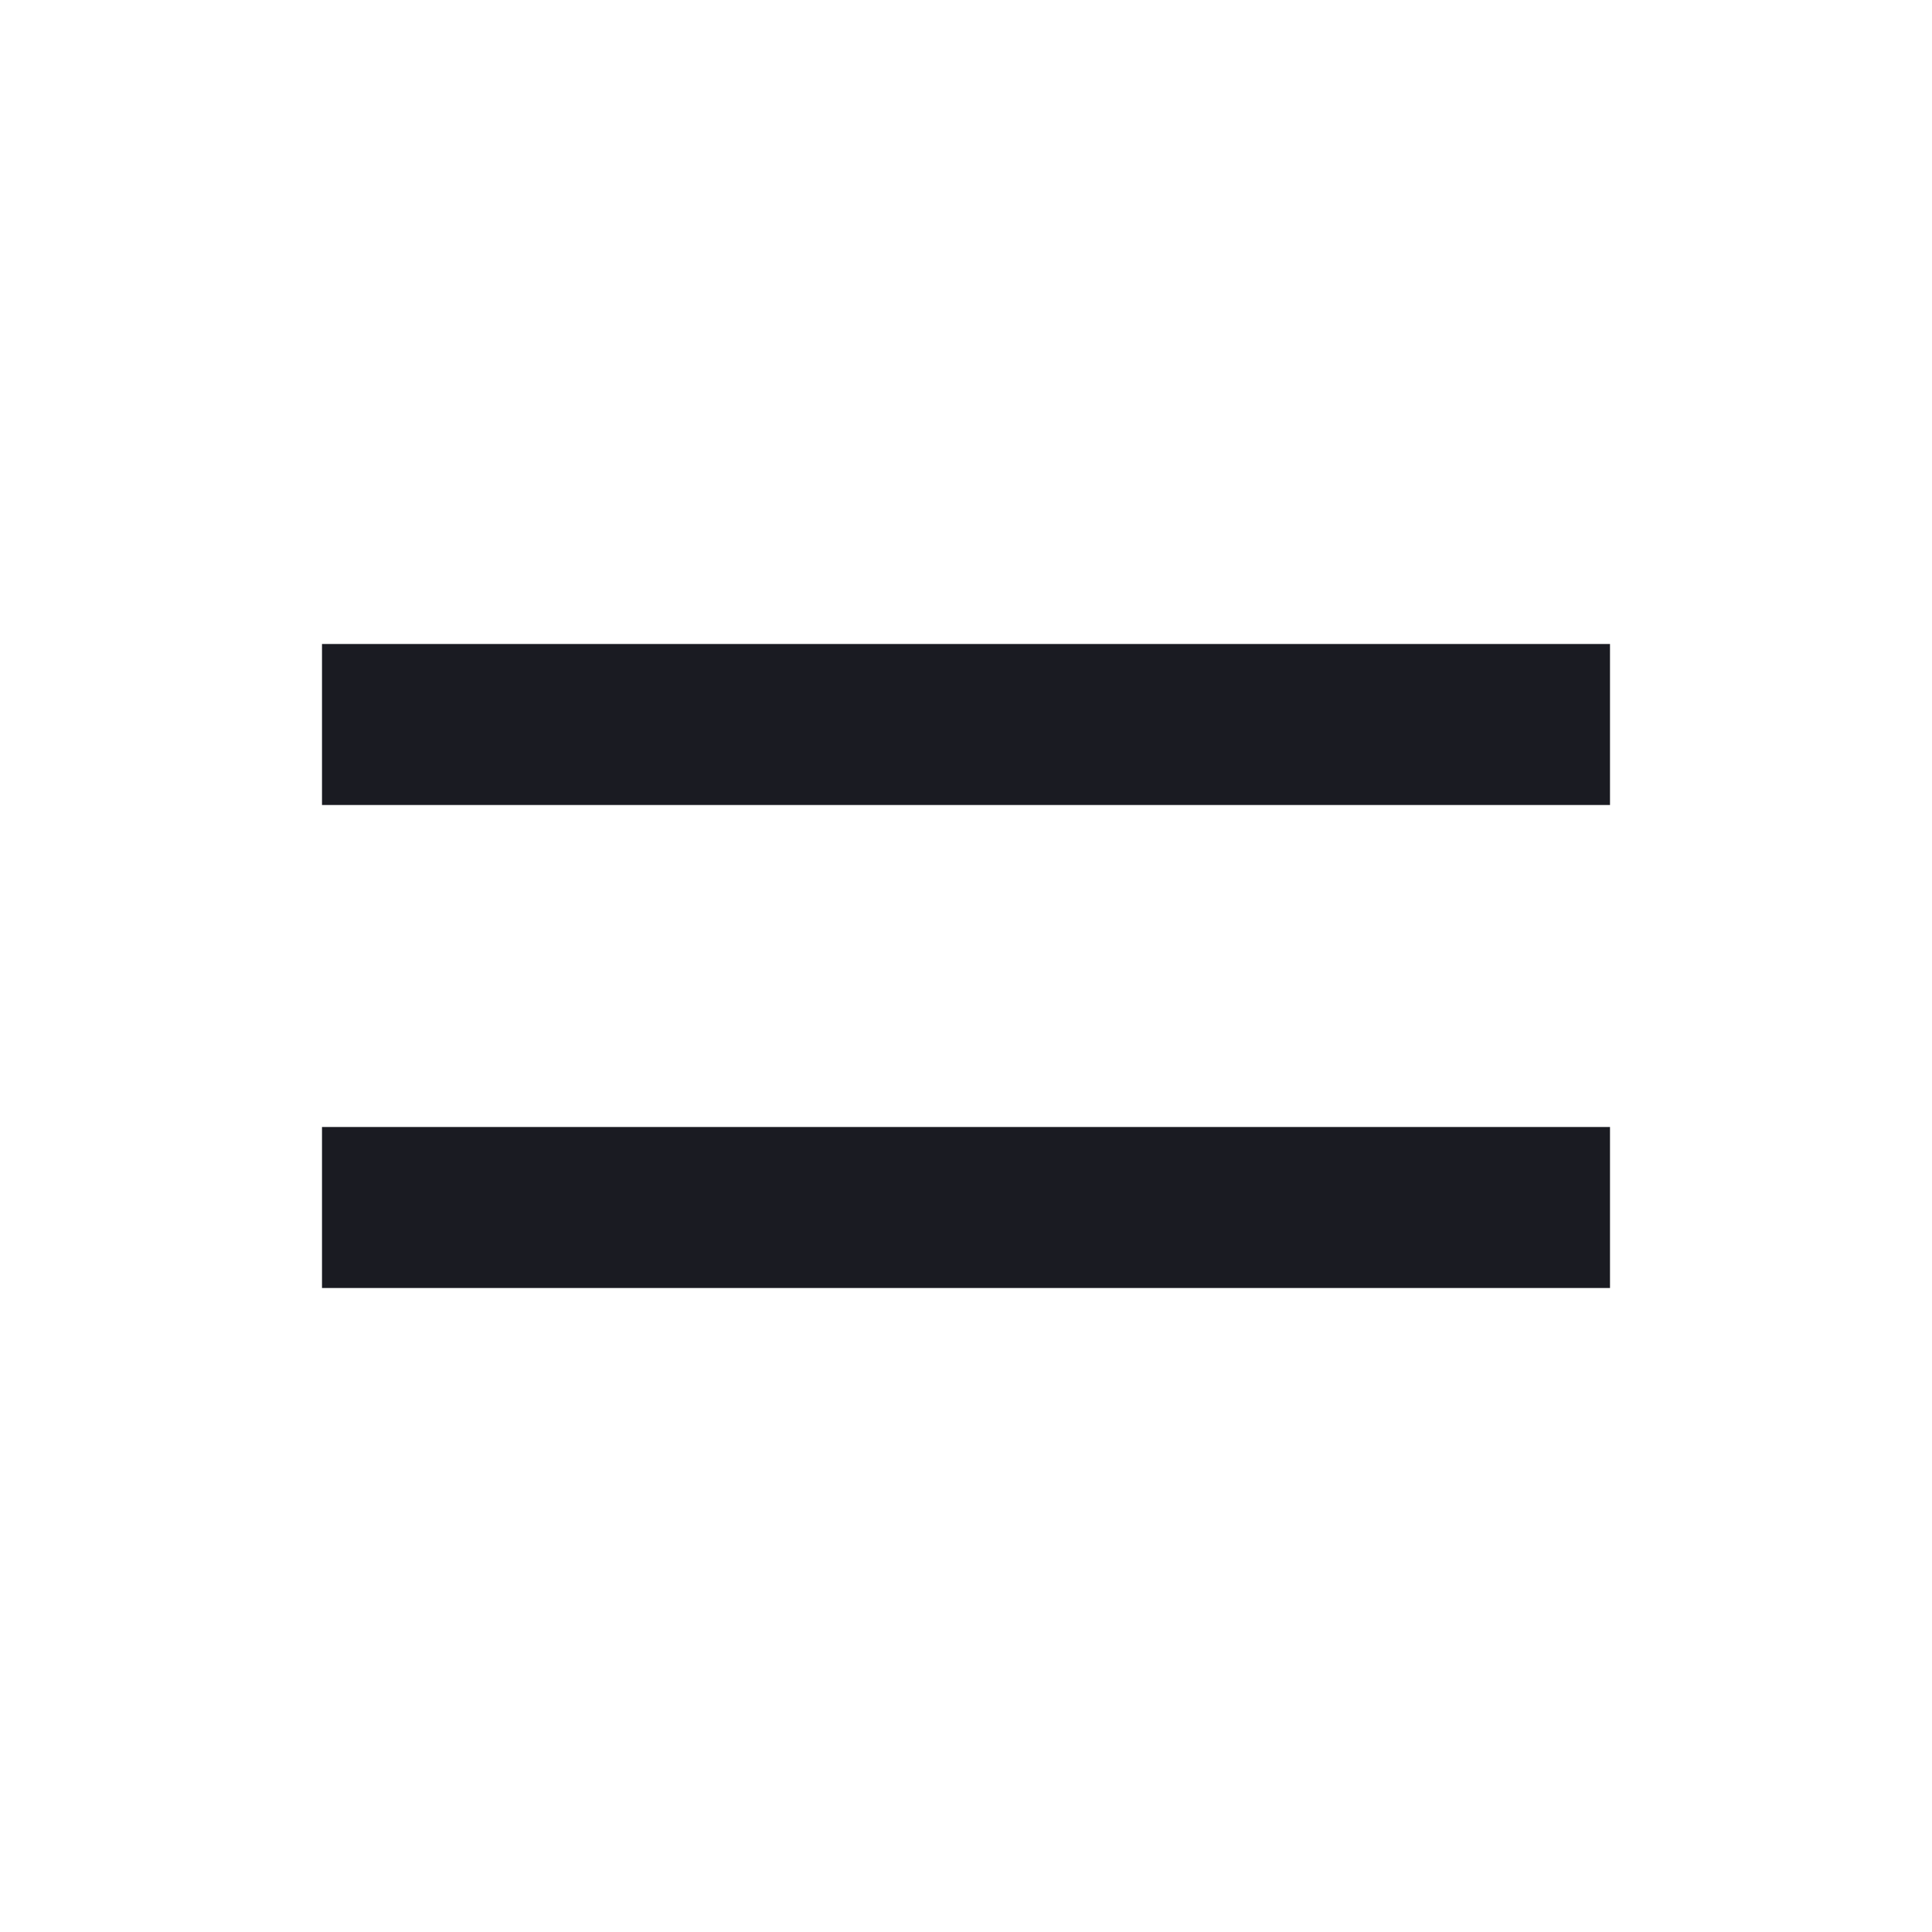
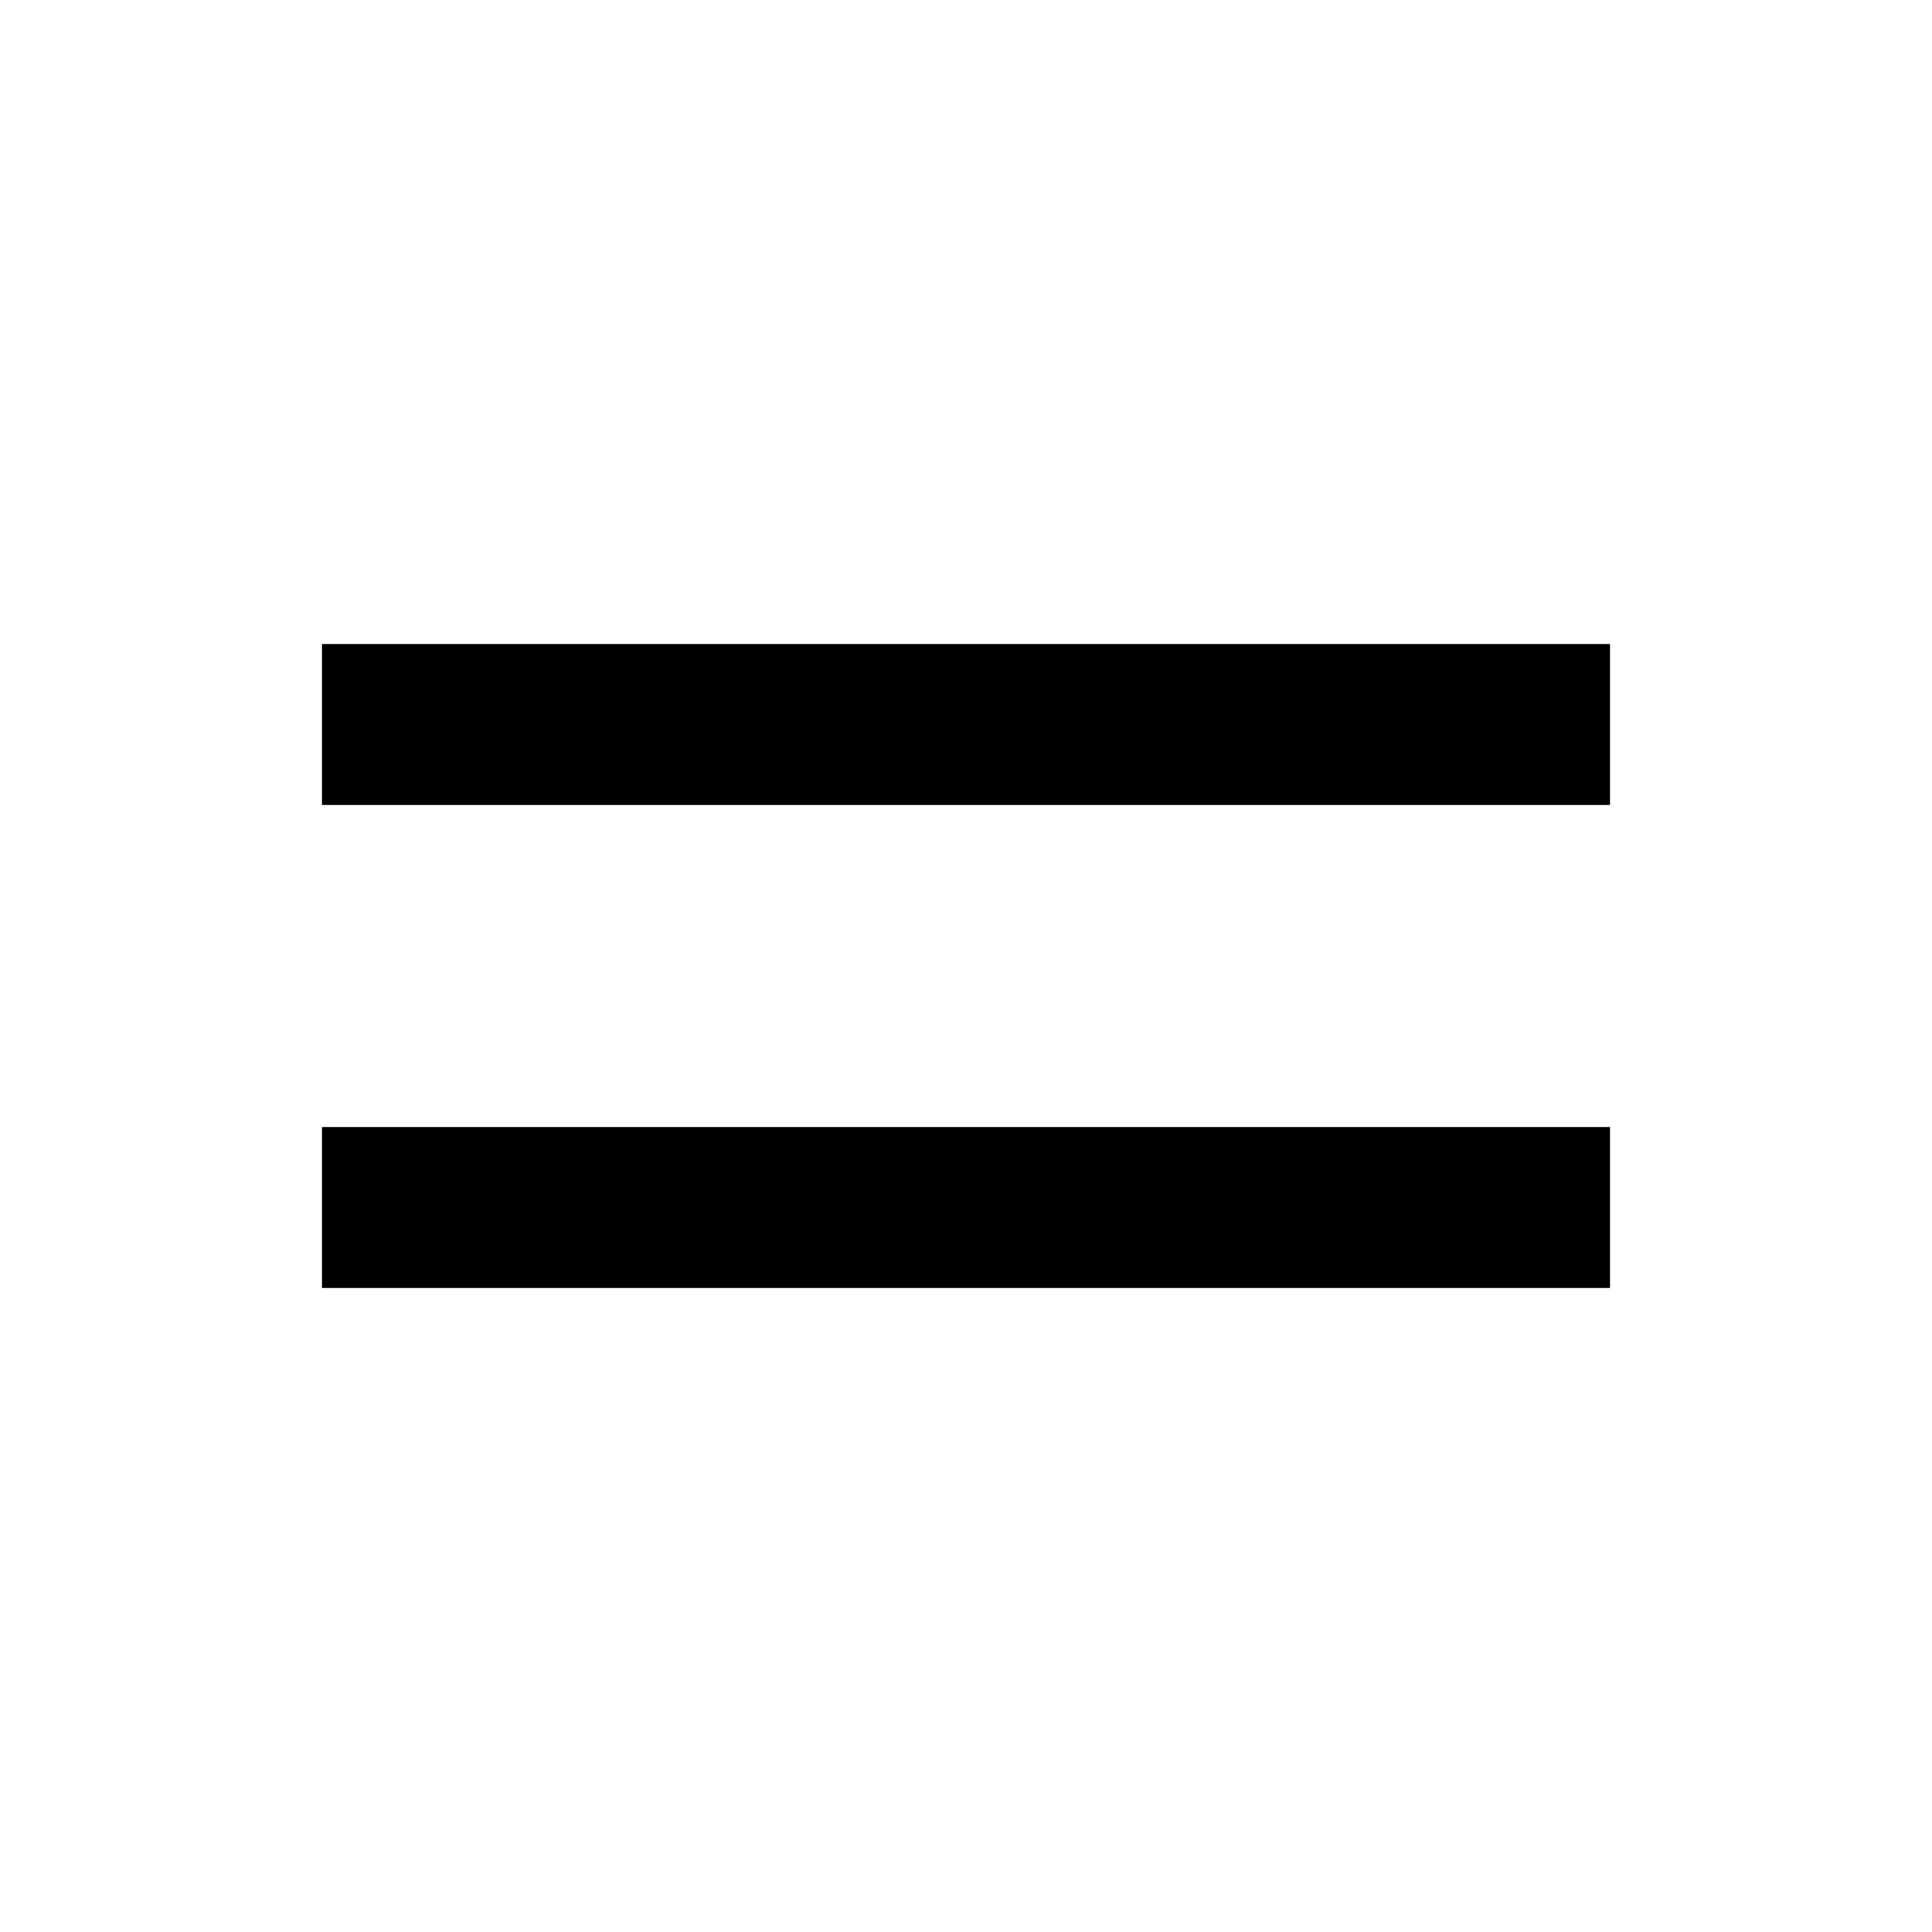
<svg xmlns="http://www.w3.org/2000/svg" width="24" height="24" viewBox="0 0 24 24" fill="none">
-   <rect x="4" y="8" width="16" height="2" fill="#1A1B22" />
-   <rect x="4" y="14" width="16" height="2" fill="#1A1B22" />
+   <rect x="4" y="8" width="16" height="2" fill="#000000" />
+   <rect x="4" y="14" width="16" height="2" fill="#000000" />
</svg>
